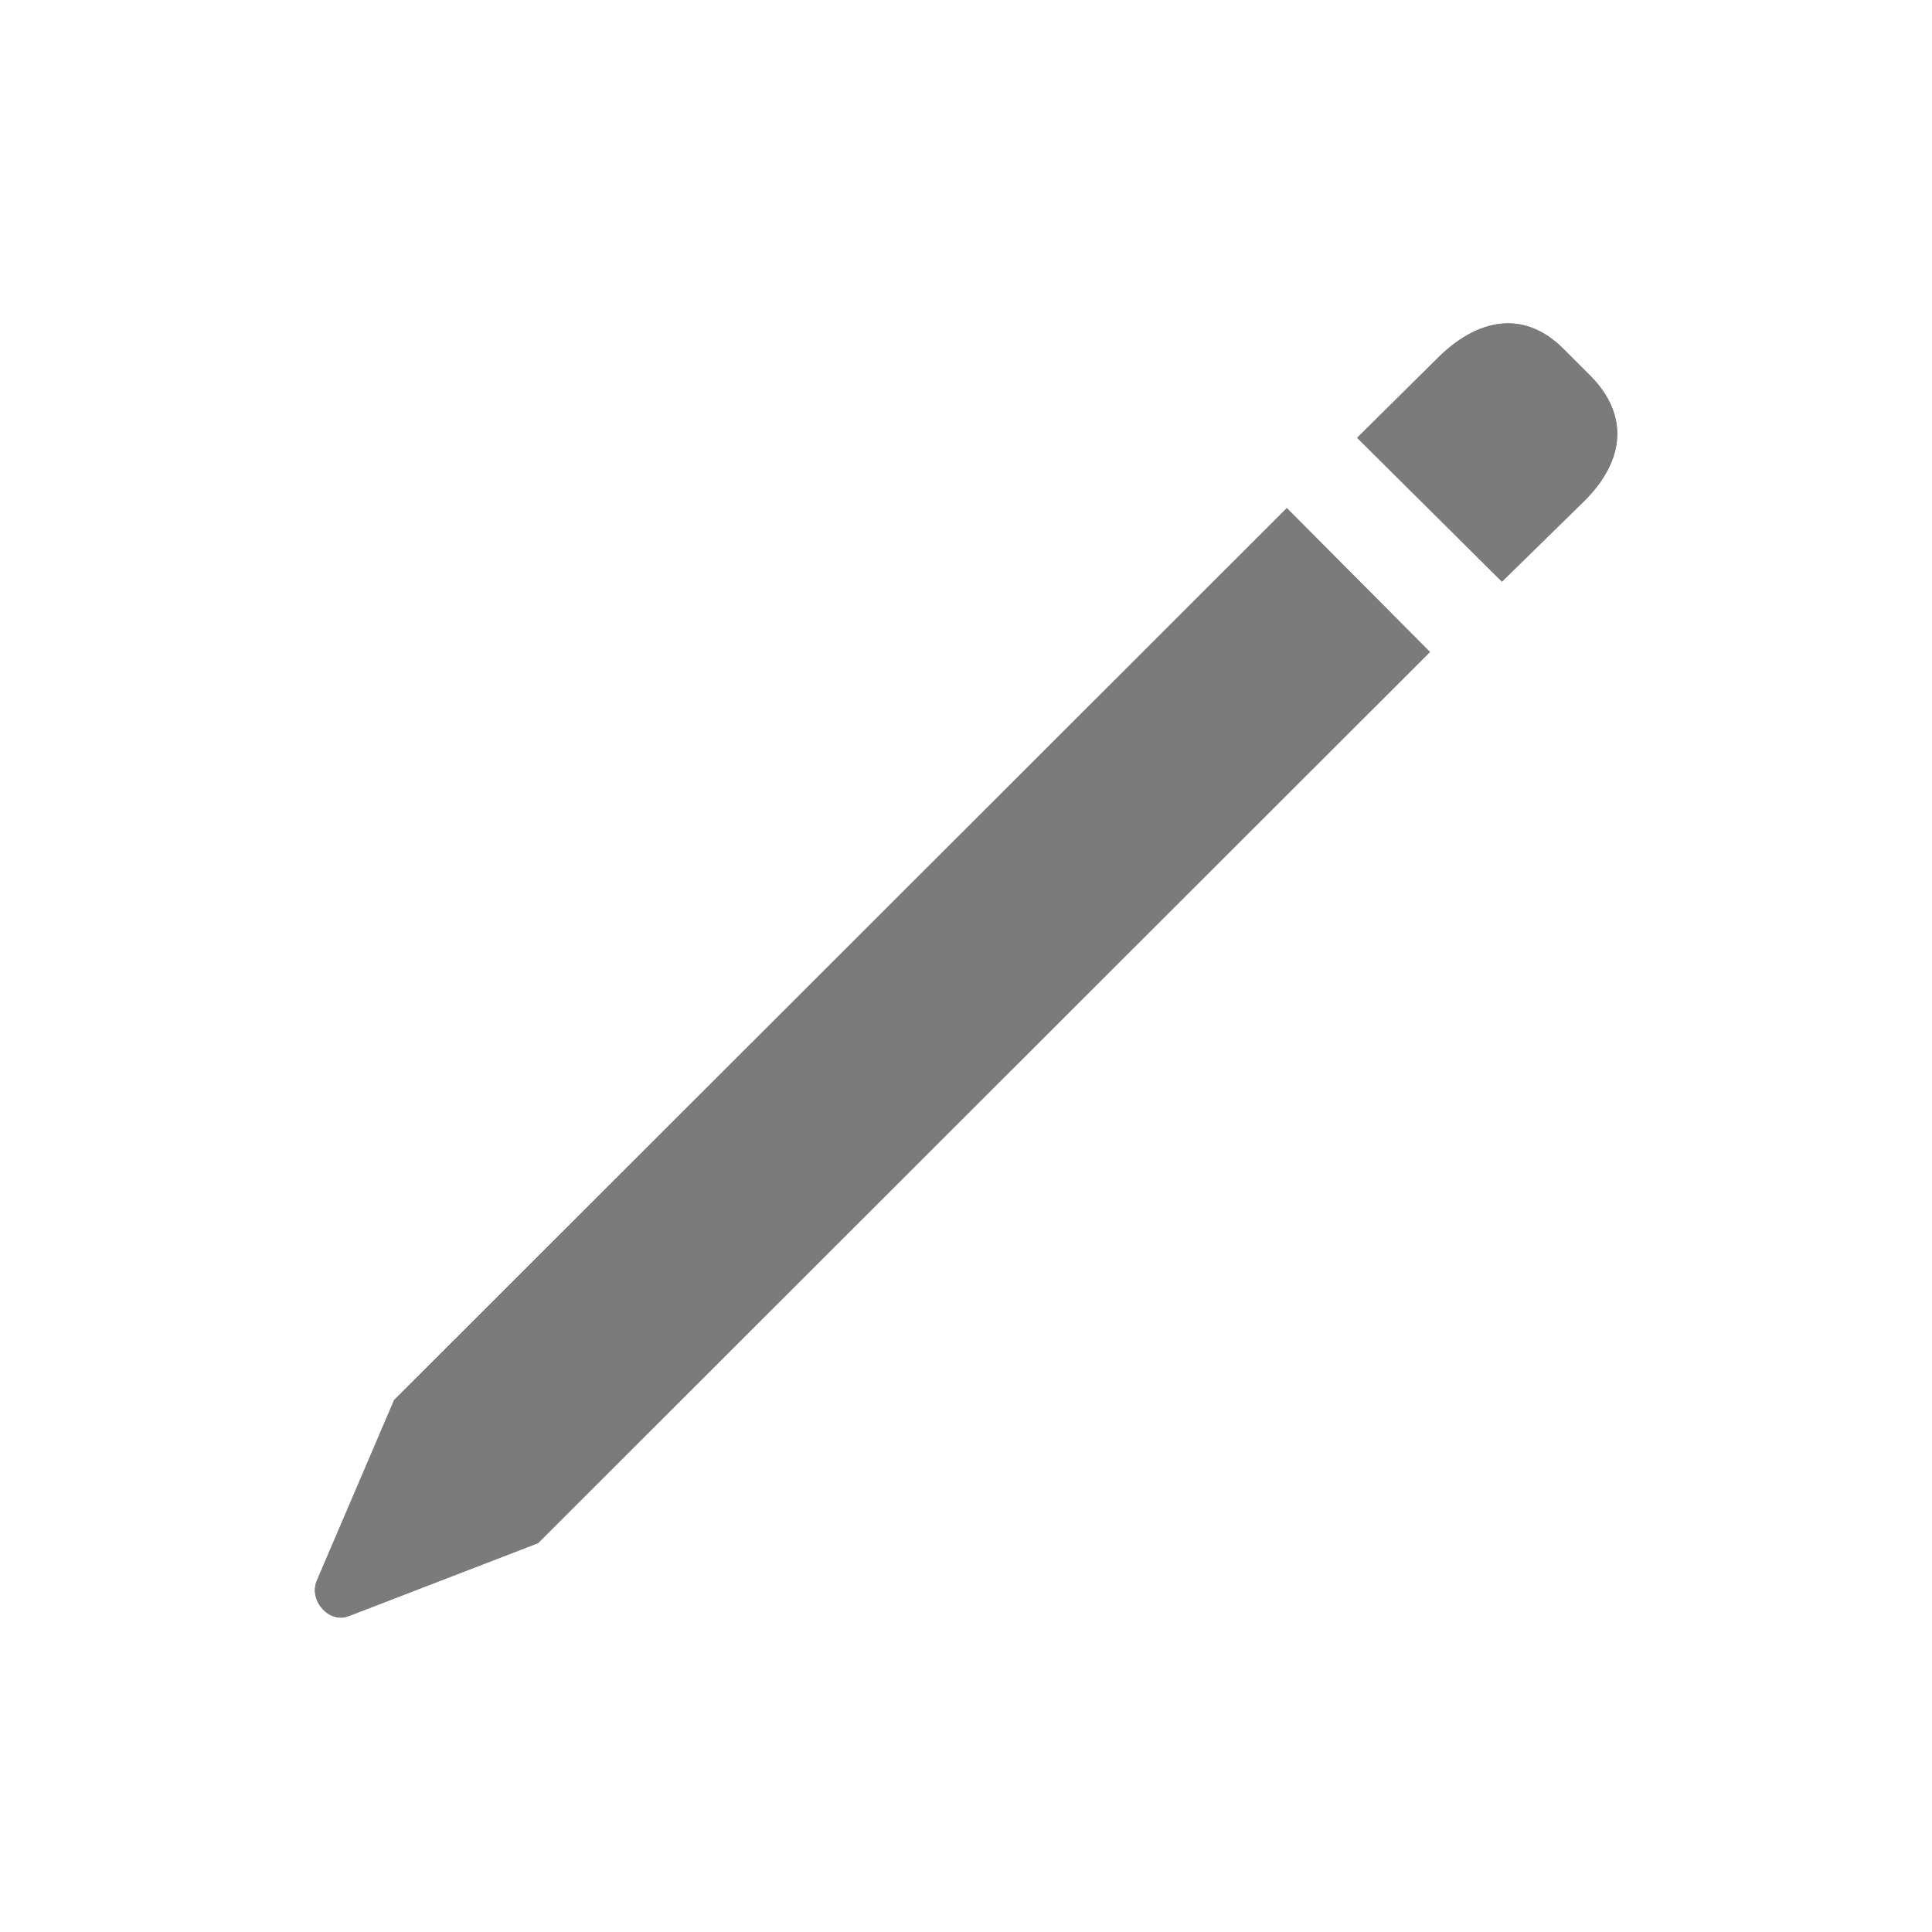
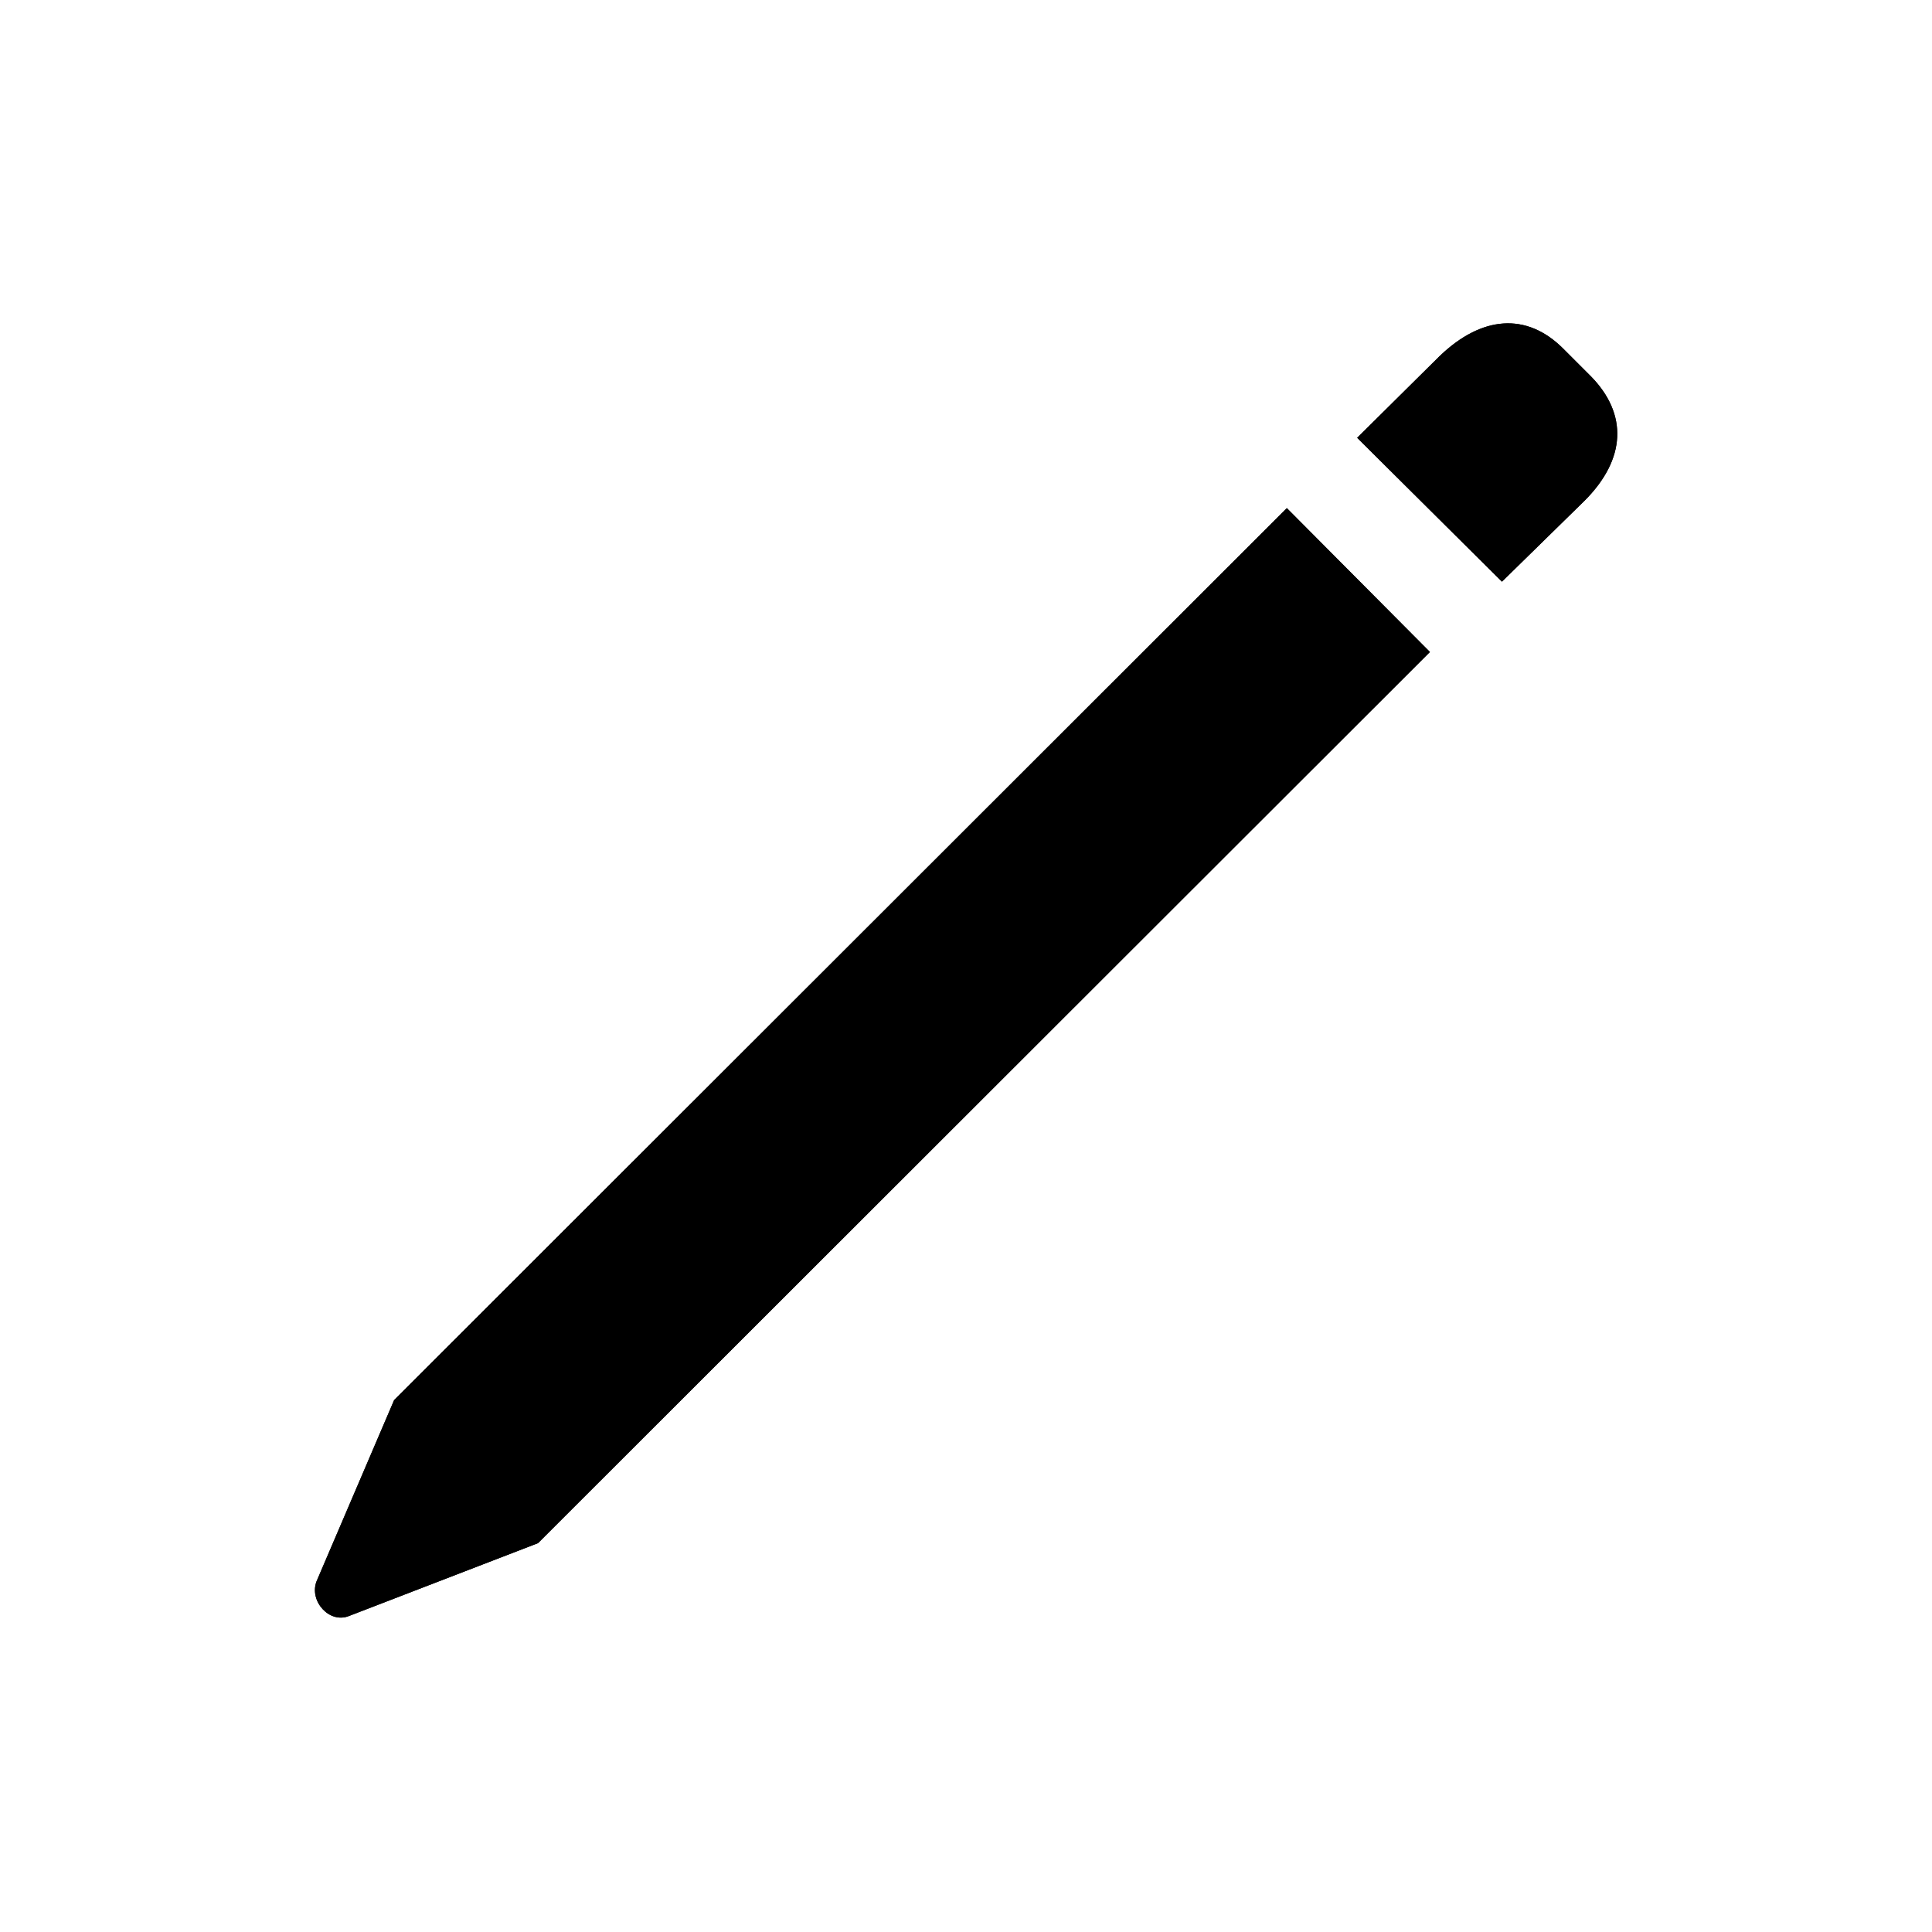
<svg xmlns="http://www.w3.org/2000/svg" width="15px" height="15px" viewBox="0 0 15 15" version="1.1">
  <g id="objects-tools/pencil" stroke="none" stroke-width="1" fill="none" fill-rule="evenodd">
-     <g id="dark" fill="#7B7B7B" fill-rule="nonzero">
-       <path d="M11.661,4.516 L12.302,3.888 C12.626,3.564 12.638,3.215 12.353,2.923 L12.137,2.707 C11.851,2.421 11.502,2.453 11.178,2.764 L10.537,3.399 L11.661,4.516 Z M2.711,12.546 L4.177,11.981 L11.102,5.062 L9.991,3.945 L3.06,10.87 L2.457,12.279 C2.4,12.432 2.558,12.609 2.711,12.546 Z" id="fill" />
+     <g id="dark" fill="#000000" fill-rule="nonzero">
+       <path d="M11.661,4.516 L12.302,3.888 C12.626,3.564 12.638,3.215 12.353,2.923 L12.137,2.707 C11.851,2.421 11.502,2.453 11.178,2.764 L10.537,3.399 L11.661,4.516 Z M2.711,12.546 L4.177,11.981 L11.102,5.062 L9.991,3.945 L3.06,10.87 L2.457,12.279 C2.4,12.432 2.558,12.609 2.711,12.546 Z" id="solid" />
    </g>
-     <g id="light" fill="#7B7B7B" fill-rule="nonzero">
-       <path d="M11.661,4.516 L12.302,3.888 C12.626,3.564 12.638,3.215 12.353,2.923 L12.137,2.707 C11.851,2.421 11.502,2.453 11.178,2.764 L10.537,3.399 L11.661,4.516 Z M2.711,12.546 L4.177,11.981 L11.102,5.062 L9.991,3.945 L3.06,10.87 L2.457,12.279 C2.4,12.432 2.558,12.609 2.711,12.546 Z" id="stroke" />
+     <g id="light" fill="#000000" fill-rule="nonzero">
+       <path d="M11.661,4.516 L12.302,3.888 C12.626,3.564 12.638,3.215 12.353,2.923 L12.137,2.707 C11.851,2.421 11.502,2.453 11.178,2.764 L10.537,3.399 L11.661,4.516 Z M2.711,12.546 L4.177,11.981 L11.102,5.062 L9.991,3.945 L3.06,10.87 L2.457,12.279 C2.4,12.432 2.558,12.609 2.711,12.546 Z" id="solid" />
    </g>
  </g>
</svg>
